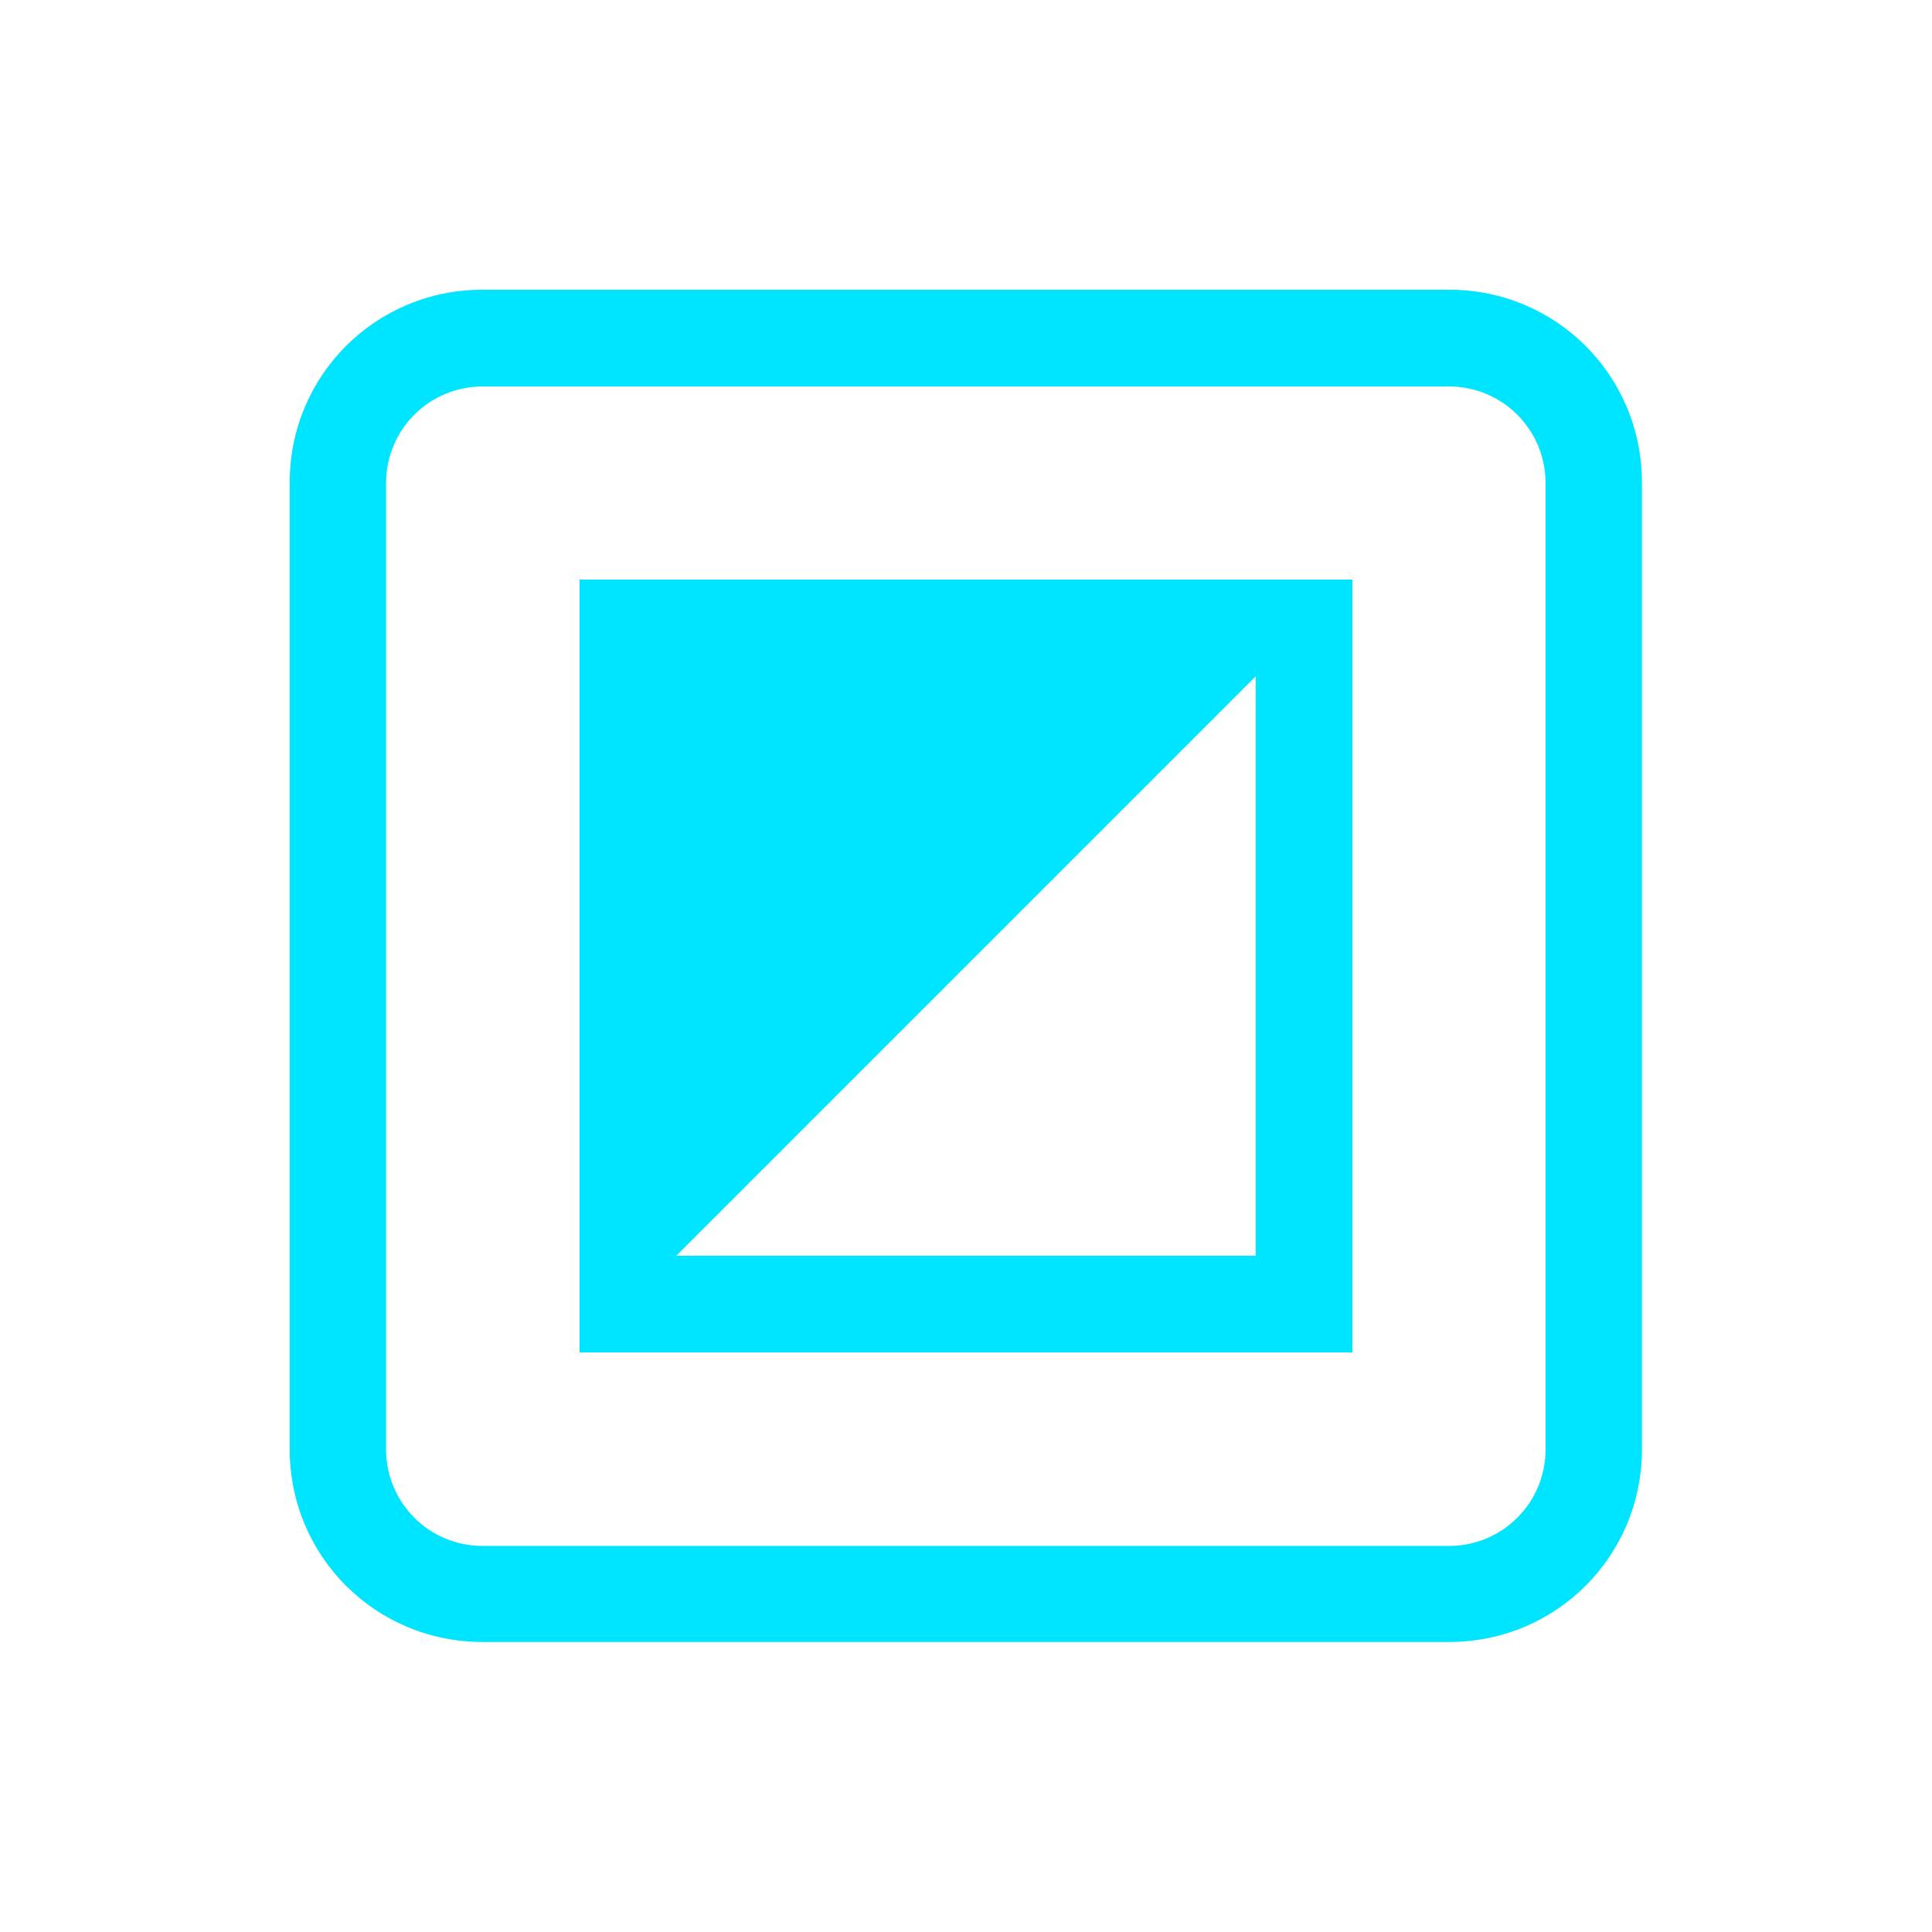
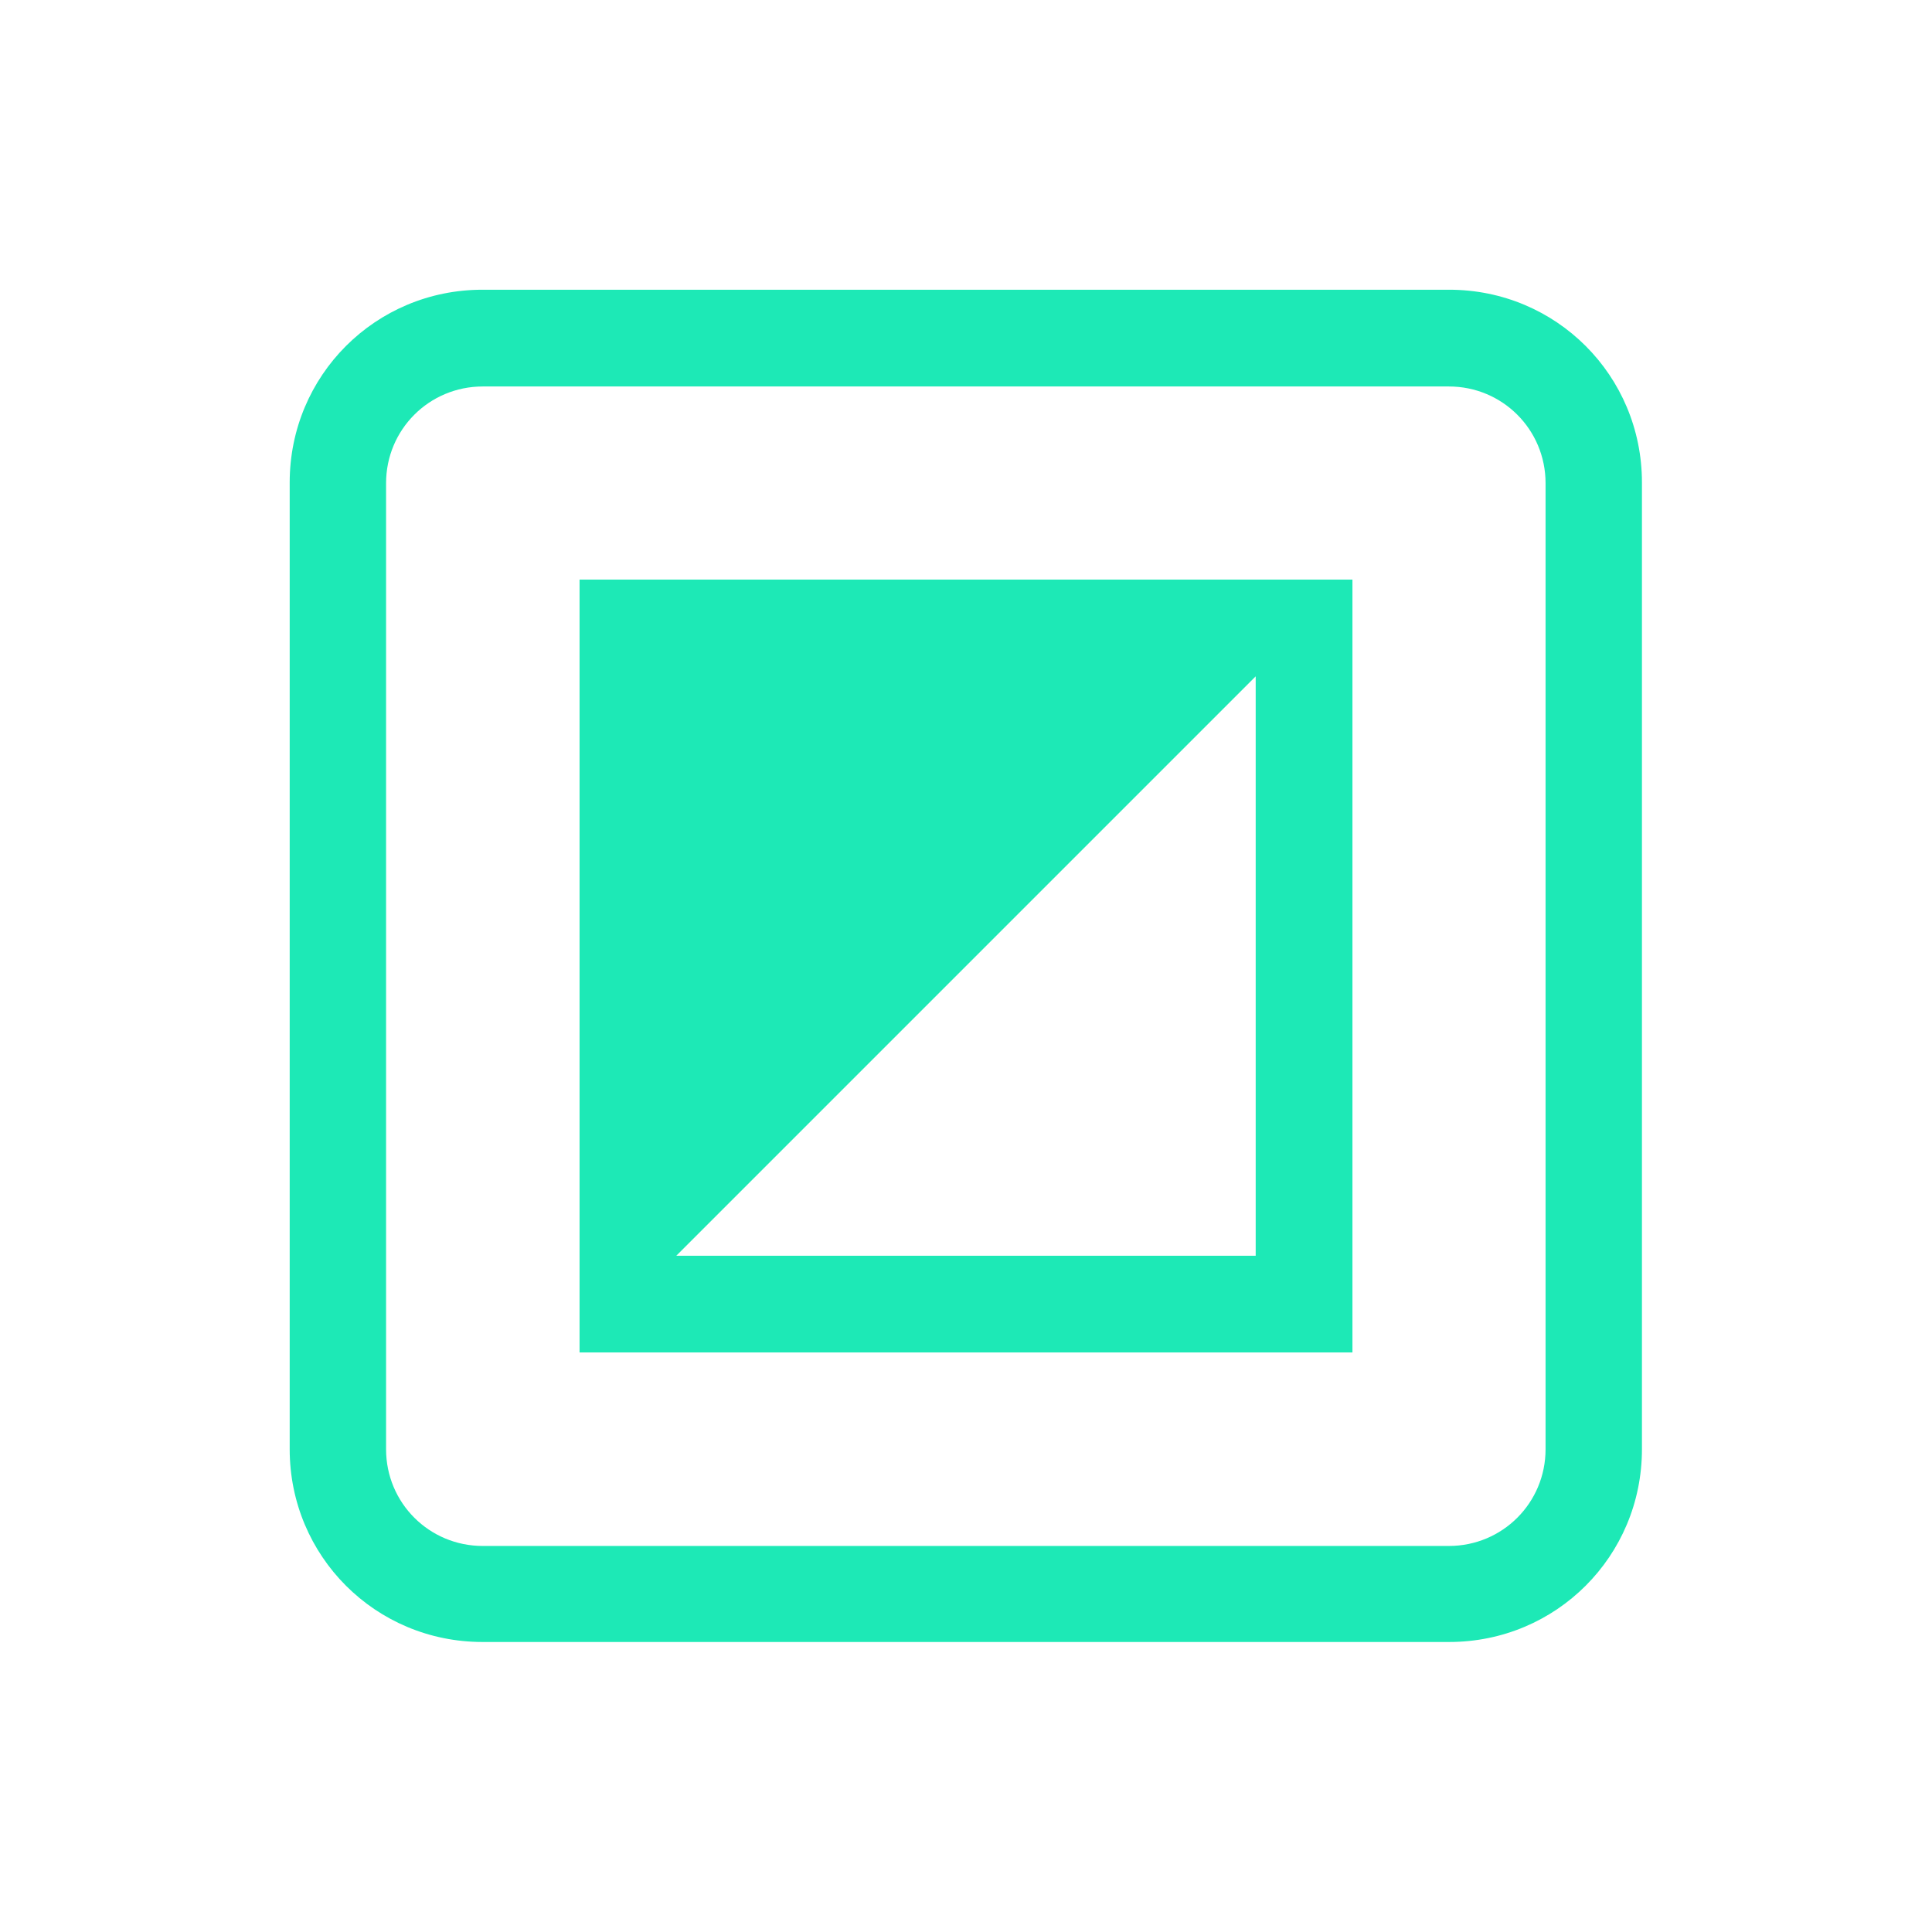
<svg xmlns="http://www.w3.org/2000/svg" width="20" height="20" viewBox="0 0 5.292 5.292" version="1.1" id="svg8">
  <defs id="defs2" />
  <g id="layer1" transform="translate(0,-291.7083)">
    <g transform="translate(47.3595,-89.69009)" id="layer1-3">
-       <path id="rect1954" d="m -46.038,382.192 c -0.293,0 -0.528,0.235 -0.528,0.528 v 2.648 c 0,0.293 0.235,0.528 0.528,0.528 h 2.648 c 0.293,0 0.528,-0.235 0.528,-0.528 v -2.648 c 0,-0.293 -0.235,-0.528 -0.528,-0.528 z m 10e-4,0.265 h 2.646 c 0.147,0 0.265,0.118 0.265,0.265 v 2.646 c 0,0.147 -0.118,0.265 -0.265,0.265 h -2.646 c -0.147,0 -0.265,-0.118 -0.265,-0.265 v -2.646 c 0,-0.147 0.118,-0.265 0.265,-0.265 z" style="opacity:1;fill:#00e5ff;fill-opacity:1;stroke:#00e5ff;stroke-width:0;stroke-linecap:square;stroke-linejoin:miter;stroke-miterlimit:4;stroke-dasharray:none;stroke-dashoffset:0;stroke-opacity:1;paint-order:stroke fill markers" />
-       <path style="opacity:1;fill:#00e5ff;fill-opacity:1;stroke:#00e5ff;stroke-width:0;stroke-linecap:square;stroke-linejoin:miter;stroke-miterlimit:4;stroke-dasharray:none;stroke-dashoffset:0;stroke-opacity:1;paint-order:stroke fill markers" d="m -45.772,382.986 v 2.117 h 2.117 v -2.117 z m 1.852,0.265 v 1.587 h -1.587 z" id="rect2118" />
+       <path id="rect1954" d="m -46.038,382.192 c -0.293,0 -0.528,0.235 -0.528,0.528 v 2.648 c 0,0.293 0.235,0.528 0.528,0.528 h 2.648 c 0.293,0 0.528,-0.235 0.528,-0.528 v -2.648 c 0,-0.293 -0.235,-0.528 -0.528,-0.528 z m 10e-4,0.265 h 2.646 c 0.147,0 0.265,0.118 0.265,0.265 v 2.646 c 0,0.147 -0.118,0.265 -0.265,0.265 h -2.646 c -0.147,0 -0.265,-0.118 -0.265,-0.265 v -2.646 c 0,-0.147 0.118,-0.265 0.265,-0.265 z" style="opacity:1;fill:#1de9b6;fill-opacity:1;stroke:#1de9b6;stroke-width:0;stroke-linecap:square;stroke-linejoin:miter;stroke-miterlimit:4;stroke-dasharray:none;stroke-dashoffset:0;stroke-opacity:1;paint-order:stroke fill markers" />
+       <path style="opacity:1;fill:#1de9b6;fill-opacity:1;stroke:#1de9b6;stroke-width:0;stroke-linecap:square;stroke-linejoin:miter;stroke-miterlimit:4;stroke-dasharray:none;stroke-dashoffset:0;stroke-opacity:1;paint-order:stroke fill markers" d="m -45.772,382.986 v 2.117 h 2.117 v -2.117 z m 1.852,0.265 v 1.587 h -1.587 z" id="rect2118" />
    </g>
    <g id="g847" transform="matrix(0.05207439,0,0,0.05207453,-0.9012516,282.412)">
      <g id="g851">
        <g id="g1059" transform="matrix(1.998622,0,0,1.998619,17.32448,-313.5231)">
          <path style="opacity:1;fill:none;fill-opacity:0.494;stroke:#ffffff00;stroke-width:0.07;stroke-linecap:round;stroke-linejoin:round;stroke-miterlimit:4;stroke-dasharray:none;stroke-dashoffset:0;stroke-opacity:1;paint-order:stroke fill markers" d="M 25.4,271.6 -8.0000008e-7,246.2 H 50.8 Z" id="path883" />
          <path id="path880" d="m 25.4,271.6 25.4,25.4 H 0 Z" style="opacity:1;fill:none;fill-opacity:0.494;stroke:#ffffff00;stroke-width:0.07;stroke-linecap:round;stroke-linejoin:round;stroke-miterlimit:4;stroke-dasharray:none;stroke-dashoffset:0;stroke-opacity:1;paint-order:stroke fill markers" />
          <rect ry="5.053" y="253.849" x="7.649" height="35.529" width="35.529" id="rect870" style="opacity:1;fill:none;fill-opacity:0.494;stroke:#ffffff00;stroke-width:0.062;stroke-linecap:round;stroke-linejoin:round;stroke-miterlimit:4;stroke-dasharray:none;stroke-dashoffset:0;stroke-opacity:1;paint-order:stroke fill markers" />
          <circle r="25.397" cy="271.6" cx="25.4" id="path872" style="opacity:1;fill:none;fill-opacity:0.494;stroke:#ffffff00;stroke-width:0.076;stroke-linecap:round;stroke-linejoin:round;stroke-miterlimit:4;stroke-dasharray:none;stroke-dashoffset:0;stroke-opacity:1;paint-order:stroke fill markers" />
          <circle transform="rotate(-45)" cx="-174.09" cy="210.011" r="12.656" id="path876" style="opacity:1;fill:none;fill-opacity:0.494;stroke:#ffffff00;stroke-width:0.074;stroke-linecap:round;stroke-linejoin:round;stroke-miterlimit:4;stroke-dasharray:none;stroke-dashoffset:0;stroke-opacity:1;paint-order:stroke fill markers" />
          <path id="path904" d="m 25.4,271.6 -25.4,25.4 v -50.8 z" style="opacity:1;fill:none;fill-opacity:0.494;stroke:#ffffff00;stroke-width:0.07;stroke-linecap:round;stroke-linejoin:round;stroke-miterlimit:4;stroke-dasharray:none;stroke-dashoffset:0;stroke-opacity:1;paint-order:stroke fill markers" />
          <path style="opacity:1;fill:none;fill-opacity:0.494;stroke:#ffffff00;stroke-width:0.07;stroke-linecap:round;stroke-linejoin:round;stroke-miterlimit:4;stroke-dasharray:none;stroke-dashoffset:0;stroke-opacity:1;paint-order:stroke fill markers" d="m 25.4,271.6 25.4,-25.4 v 50.8 z" id="path906" />
          <rect ry="5.051" y="256.393" x="2.566" height="30.44" width="45.694" id="rect837" style="opacity:1;fill:none;fill-opacity:0.494;stroke:#ffffff00;stroke-width:0.066;stroke-linecap:round;stroke-linejoin:round;stroke-miterlimit:4;stroke-dasharray:none;stroke-dashoffset:0;stroke-opacity:1;paint-order:stroke fill markers" />
          <rect style="opacity:1;fill:none;fill-opacity:0.494;stroke:#ffffff00;stroke-width:0.066;stroke-linecap:round;stroke-linejoin:round;stroke-miterlimit:4;stroke-dasharray:none;stroke-dashoffset:0;stroke-opacity:1;paint-order:stroke fill markers" id="rect831" width="45.694" height="30.441" x="248.766" y="-40.633" ry="5.051" transform="rotate(90)" />
        </g>
      </g>
    </g>
    <path style="opacity:1;fill:#ffc107;fill-opacity:1;stroke:none;stroke-width:0.386;stroke-miterlimit:4;stroke-dasharray:none;stroke-opacity:1" d="m 50.206,401.677 c 110.217,0.713 55.109,0.356 0,0 z" id="rect997" />
  </g>
</svg>
